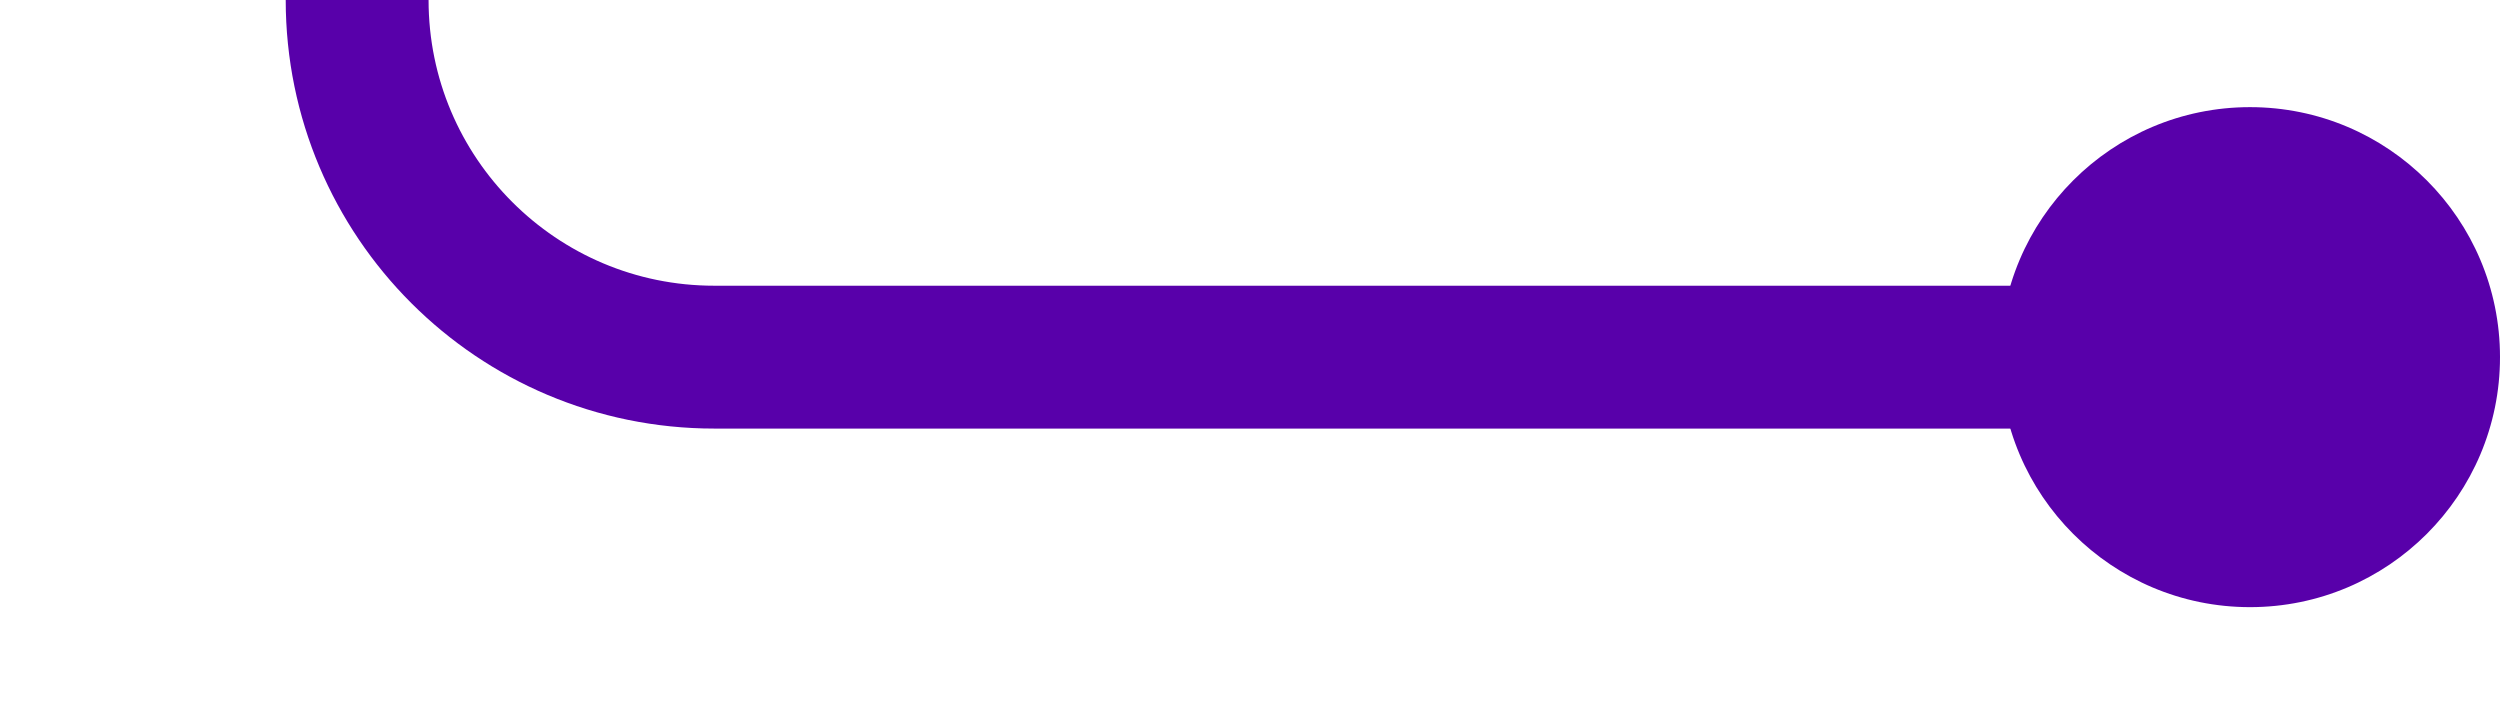
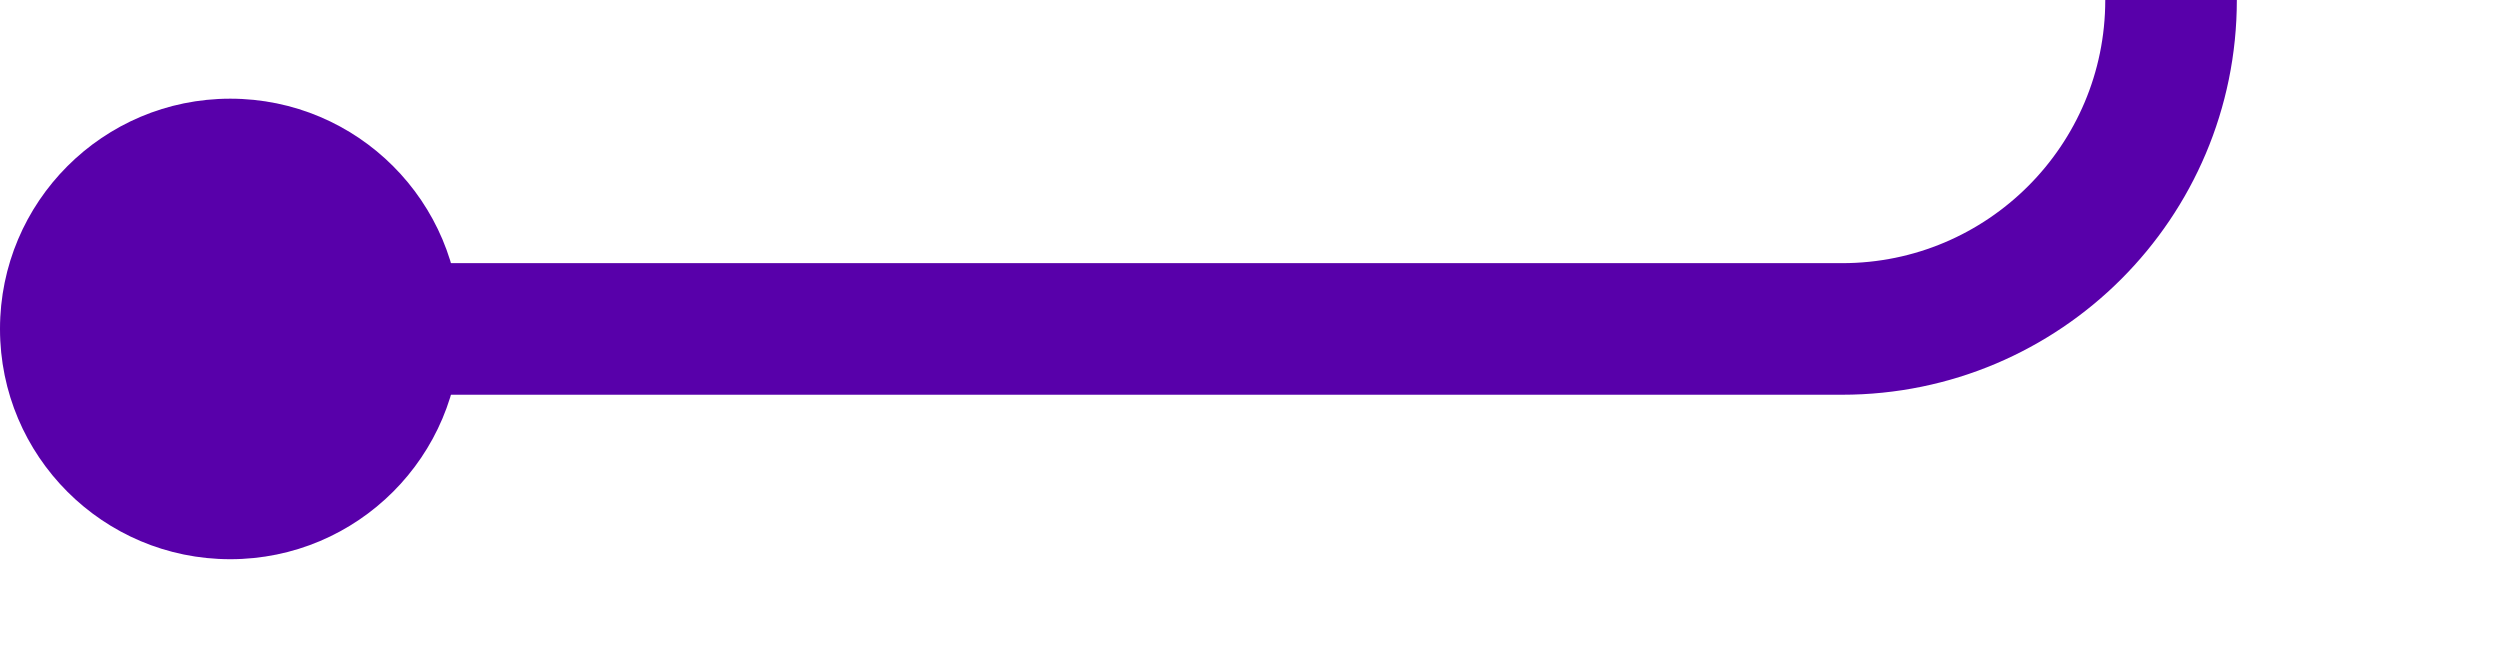
- <svg xmlns="http://www.w3.org/2000/svg" version="1.1" width="35px" height="10px" preserveAspectRatio="xMinYMid meet" viewBox="257 782 35 8">
-   <path d="M 290 786  L 267 786  A 5 5 0 0 1 262 781 L 262 735  A 5 5 0 0 0 257 730 L 238 730  " stroke-width="2" stroke-dasharray="0" stroke="rgba(88, 0, 170, 1)" fill="none" class="stroke" />
-   <path d="M 288.5 782.5  A 3.5 3.5 0 0 0 285 786 A 3.5 3.5 0 0 0 288.5 789.5 A 3.5 3.5 0 0 0 292 786 A 3.5 3.5 0 0 0 288.5 782.5 Z M 239 722.4  L 232 730  L 239 737.6  L 239 722.4  Z " fill-rule="nonzero" fill="rgba(88, 0, 170, 1)" stroke="none" class="fill" />
+ <svg xmlns="http://www.w3.org/2000/svg" version="1.1" width="38px" height="10px" preserveAspectRatio="xMinYMid meet" viewBox="663 817 38 8">
+   <path d="M 665 821  L 691 821  A 5 5 0 0 0 696 816 L 696 737  A 5 5 0 0 1 701 732 L 738 732  " stroke-width="2" stroke-dasharray="0" stroke="rgba(88, 0, 170, 1)" fill="none" class="stroke" />
+   <path d="M 666.5 817.5  A 3.5 3.5 0 0 0 663 821 A 3.5 3.5 0 0 0 666.5 824.5 A 3.5 3.5 0 0 0 670 821 A 3.5 3.5 0 0 0 666.5 817.5 Z M 737 739.6  L 744 732  L 737 724.4  L 737 739.6  Z " fill-rule="nonzero" fill="rgba(88, 0, 170, 1)" stroke="none" class="fill" />
</svg>
